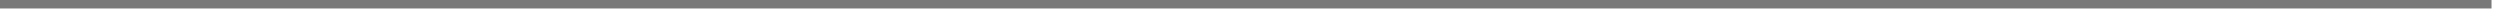
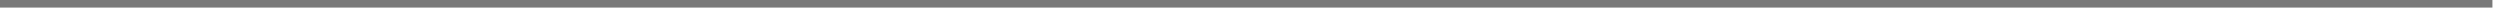
- <svg xmlns="http://www.w3.org/2000/svg" version="1.1" width="295px" height="2px">
-   <g transform="matrix(1 0 0 1 -110 -284 )">
-     <path d="M 110 284.5  L 404 284.5  " stroke-width="1" stroke="#797979" fill="none" />
+ <svg xmlns="http://www.w3.org/2000/svg" version="1.1" width="330px" height="2px">
+   <g transform="matrix(1 0 0 1 -123 -317 )">
+     <path d="M 123 317.5  L 452 317.5  " stroke-width="1" stroke="#797979" fill="none" />
  </g>
</svg>
